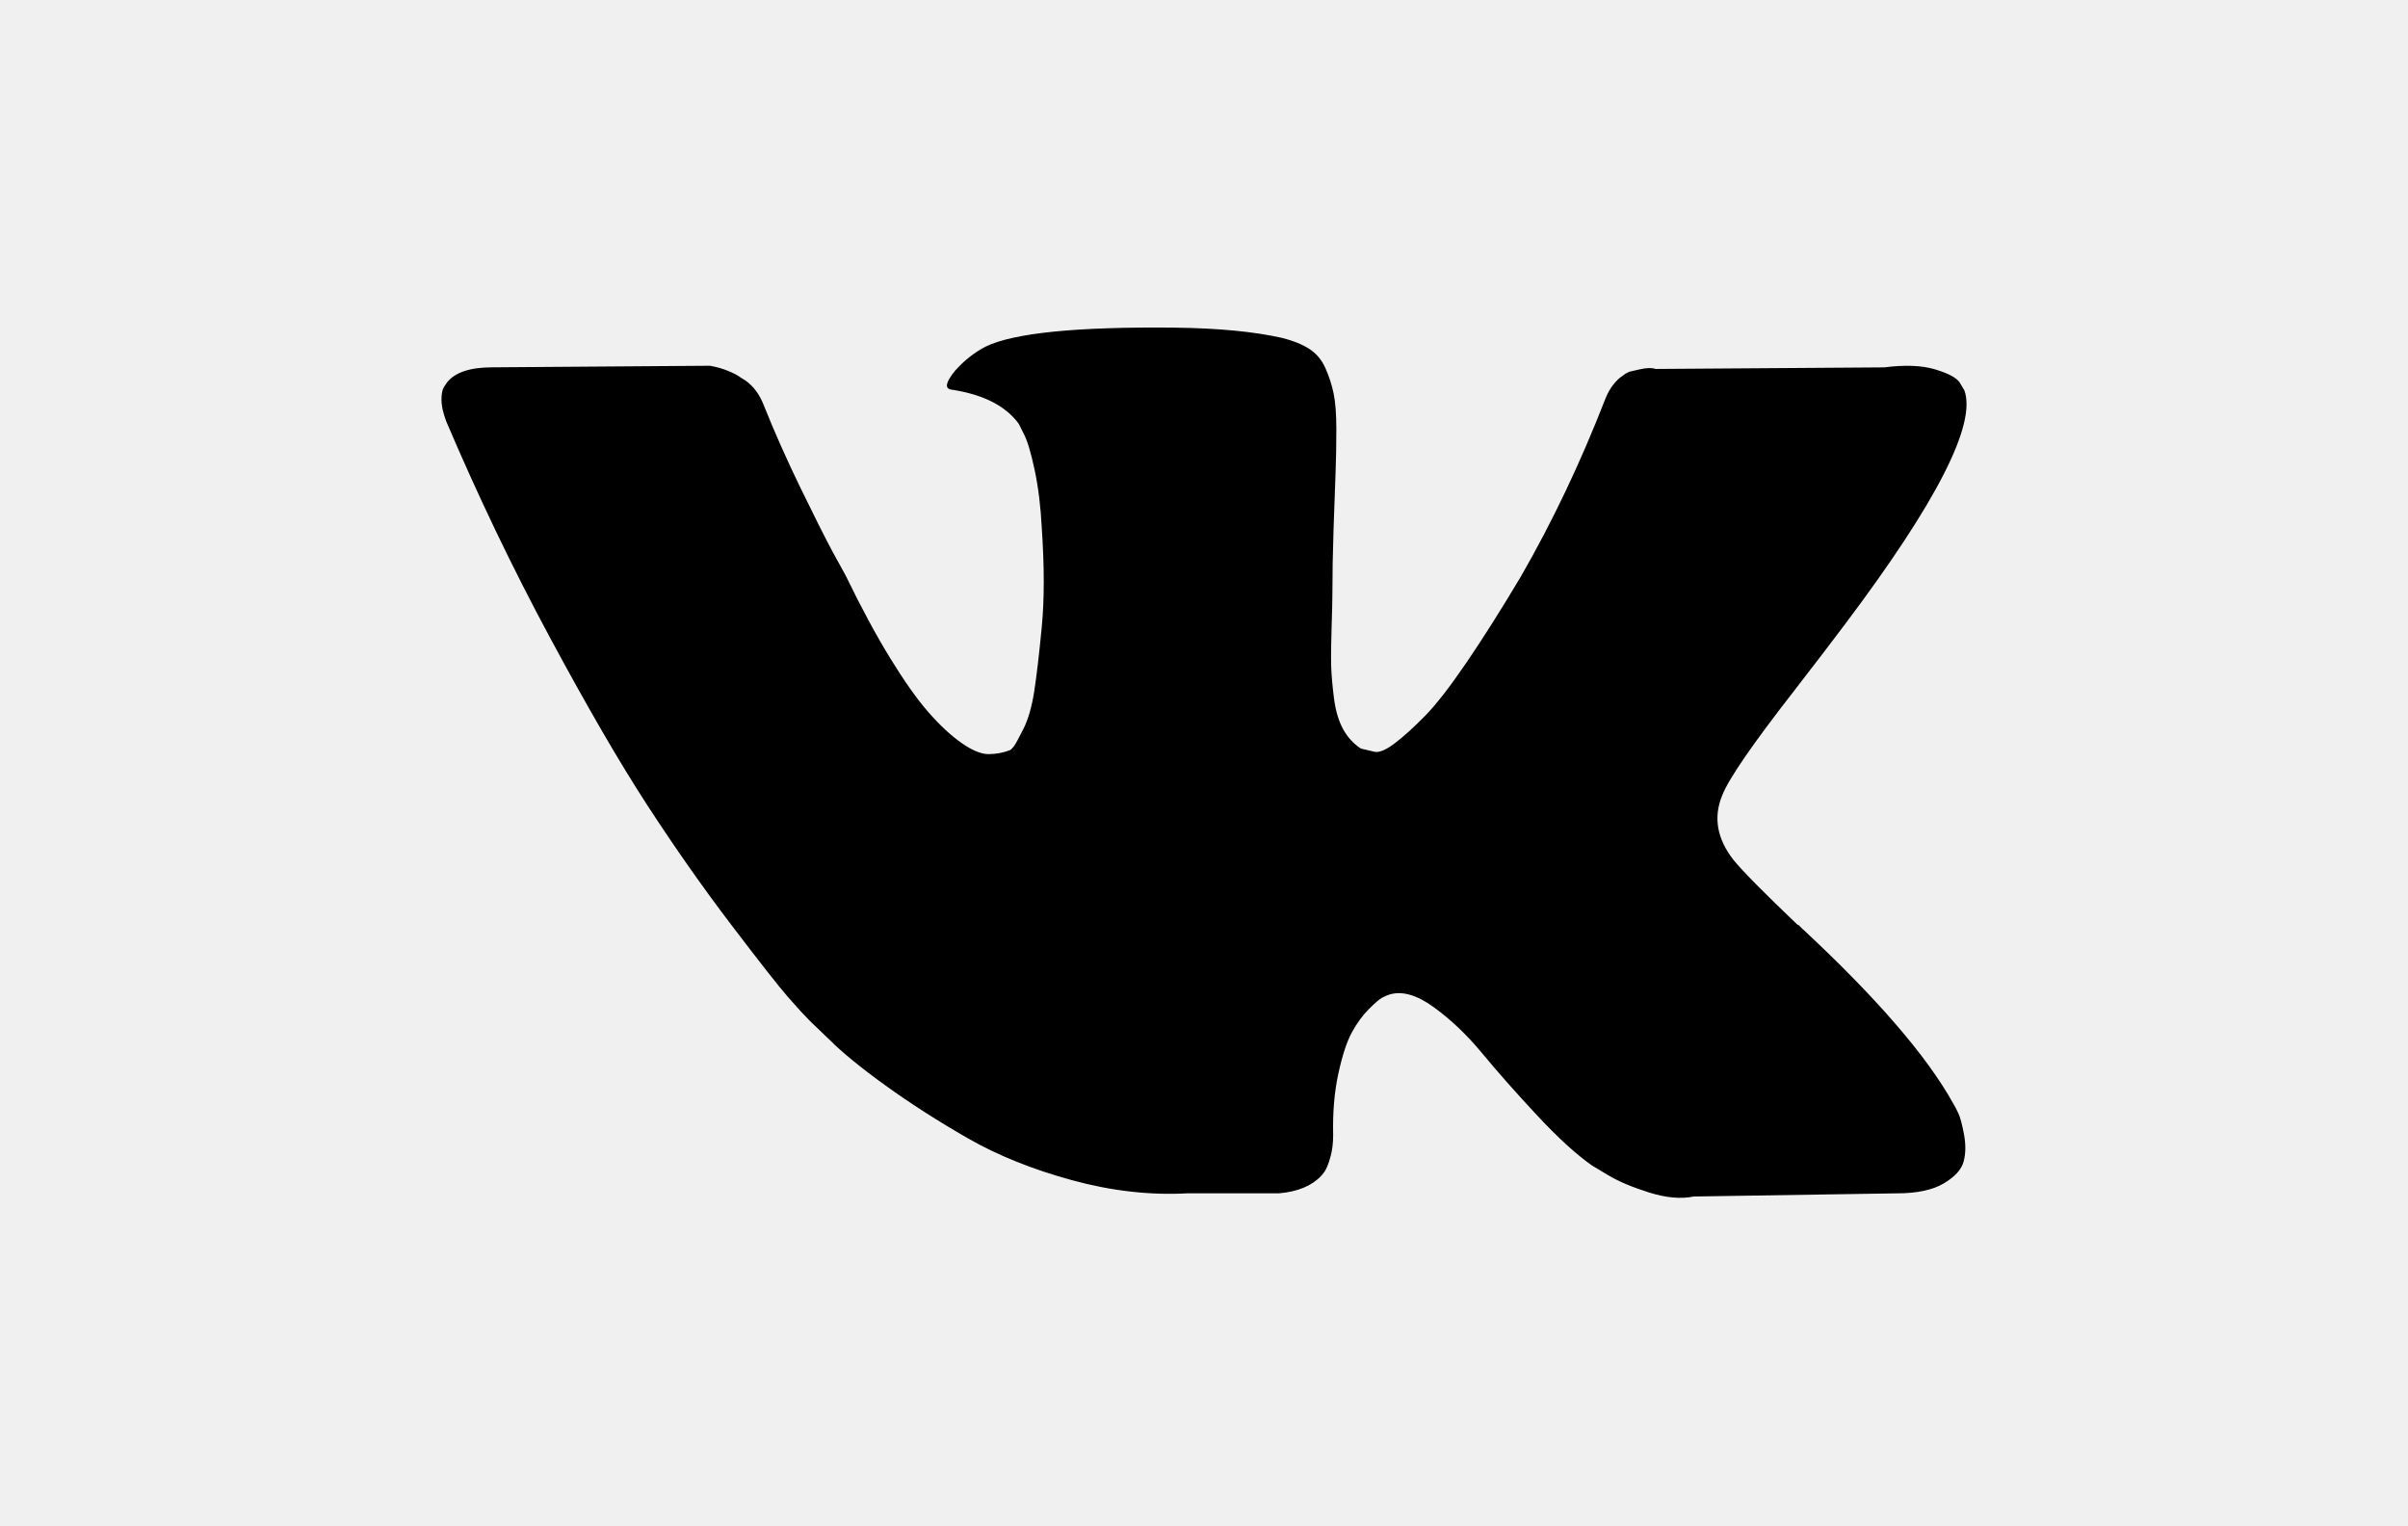
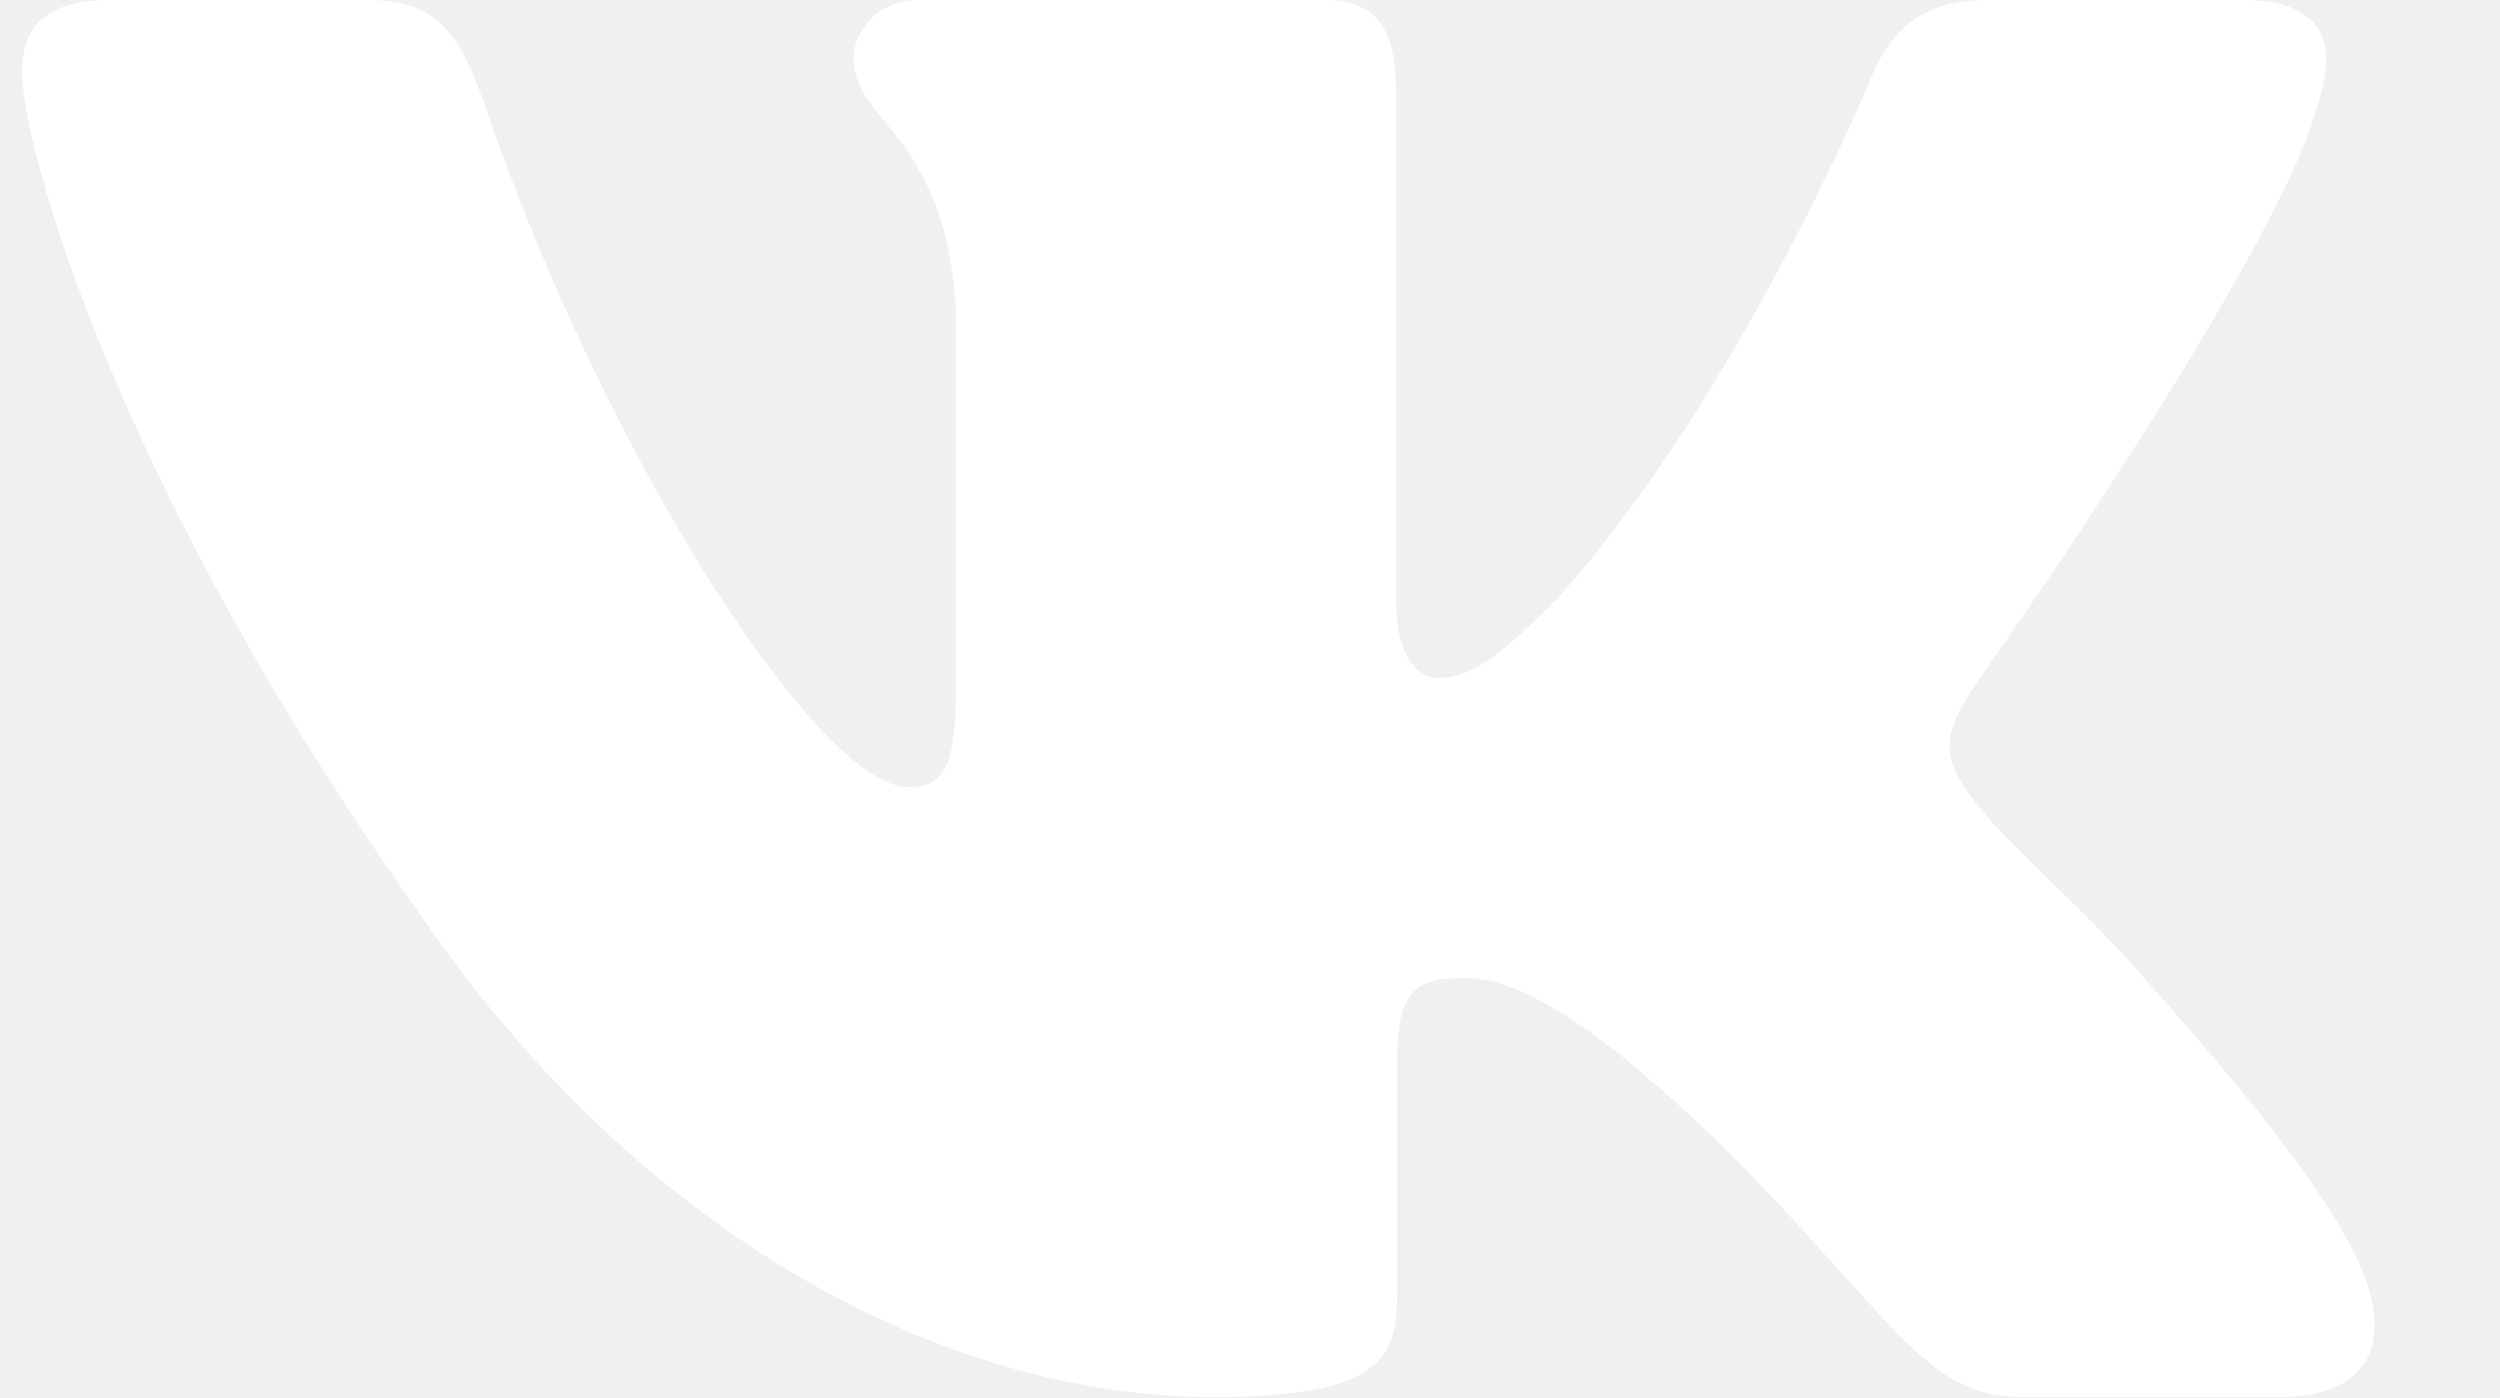
- <svg xmlns="http://www.w3.org/2000/svg" version="1.1" id="Capa_1" x="0px" y="0px" width="30px" height="19px" viewBox="0 0 548.358 548.358" style="enable-background:new 0 0 548.358 548.358;" xml:space="preserve">
-   <g>
-     <path d="M545.451,400.298c-0.664-1.431-1.283-2.618-1.858-3.569c-9.514-17.135-27.695-38.167-54.532-63.102l-0.567-0.571   l-0.284-0.28l-0.287-0.287h-0.288c-12.18-11.611-19.893-19.418-23.123-23.415c-5.91-7.614-7.234-15.321-4.004-23.13   c2.282-5.9,10.854-18.36,25.696-37.397c7.807-10.089,13.99-18.175,18.556-24.267c32.931-43.78,47.208-71.756,42.828-83.939   l-1.701-2.847c-1.143-1.714-4.093-3.282-8.846-4.712c-4.764-1.427-10.853-1.663-18.278-0.712l-82.224,0.568   c-1.332-0.472-3.234-0.428-5.712,0.144c-2.475,0.572-3.713,0.859-3.713,0.859l-1.431,0.715l-1.136,0.859   c-0.952,0.568-1.999,1.567-3.142,2.995c-1.137,1.423-2.088,3.093-2.848,4.996c-8.952,23.031-19.13,44.444-30.553,64.238   c-7.043,11.803-13.511,22.032-19.418,30.693c-5.899,8.658-10.848,15.037-14.842,19.126c-4,4.093-7.61,7.372-10.852,9.849   c-3.237,2.478-5.708,3.525-7.419,3.142c-1.715-0.383-3.33-0.763-4.859-1.143c-2.663-1.714-4.805-4.045-6.42-6.995   c-1.622-2.95-2.714-6.663-3.285-11.136c-0.568-4.476-0.904-8.326-1-11.563c-0.089-3.233-0.048-7.806,0.145-13.706   c0.198-5.903,0.287-9.897,0.287-11.991c0-7.234,0.141-15.085,0.424-23.555c0.288-8.47,0.521-15.181,0.716-20.125   c0.194-4.949,0.284-10.185,0.284-15.705s-0.336-9.849-1-12.991c-0.656-3.138-1.663-6.184-2.99-9.137   c-1.335-2.95-3.289-5.232-5.853-6.852c-2.569-1.618-5.763-2.902-9.564-3.856c-10.089-2.283-22.936-3.518-38.547-3.71   c-35.401-0.38-58.148,1.906-68.236,6.855c-3.997,2.091-7.614,4.948-10.848,8.562c-3.427,4.189-3.905,6.475-1.431,6.851   c11.422,1.711,19.508,5.804,24.267,12.275l1.715,3.429c1.334,2.474,2.666,6.854,3.999,13.134c1.331,6.28,2.19,13.227,2.568,20.837   c0.95,13.897,0.95,25.793,0,35.689c-0.953,9.9-1.853,17.607-2.712,23.127c-0.859,5.52-2.143,9.993-3.855,13.418   c-1.715,3.426-2.856,5.52-3.428,6.28c-0.571,0.76-1.047,1.239-1.425,1.427c-2.474,0.948-5.047,1.431-7.71,1.431   c-2.667,0-5.901-1.334-9.707-4c-3.805-2.666-7.754-6.328-11.847-10.992c-4.093-4.665-8.709-11.184-13.85-19.558   c-5.137-8.374-10.467-18.271-15.987-29.691l-4.567-8.282c-2.855-5.328-6.755-13.086-11.704-23.267   c-4.952-10.185-9.329-20.037-13.134-29.554c-1.521-3.997-3.806-7.04-6.851-9.134l-1.429-0.859c-0.95-0.76-2.475-1.567-4.567-2.427   c-2.095-0.859-4.281-1.475-6.567-1.854l-78.229,0.568c-7.994,0-13.418,1.811-16.274,5.428l-1.143,1.711   C0.288,140.146,0,141.668,0,143.763c0,2.094,0.571,4.664,1.714,7.707c11.42,26.84,23.839,52.725,37.257,77.659   c13.418,24.934,25.078,45.019,34.973,60.237c9.897,15.229,19.985,29.602,30.264,43.112c10.279,13.515,17.083,22.176,20.412,25.981   c3.333,3.812,5.951,6.662,7.854,8.565l7.139,6.851c4.568,4.569,11.276,10.041,20.127,16.416   c8.853,6.379,18.654,12.659,29.408,18.85c10.756,6.181,23.269,11.225,37.546,15.126c14.275,3.905,28.169,5.472,41.684,4.716h32.834   c6.659-0.575,11.704-2.669,15.133-6.283l1.136-1.431c0.764-1.136,1.479-2.901,2.139-5.276c0.668-2.379,1-5,1-7.851   c-0.195-8.183,0.428-15.558,1.852-22.124c1.423-6.564,3.045-11.513,4.859-14.846c1.813-3.33,3.859-6.14,6.136-8.418   c2.282-2.283,3.908-3.666,4.862-4.142c0.948-0.479,1.705-0.804,2.276-0.999c4.568-1.522,9.944-0.048,16.136,4.429   c6.187,4.473,11.99,9.996,17.418,16.56c5.425,6.57,11.943,13.941,19.555,22.124c7.617,8.186,14.277,14.271,19.985,18.274   l5.708,3.426c3.812,2.286,8.761,4.38,14.853,6.283c6.081,1.902,11.409,2.378,15.984,1.427l73.087-1.14   c7.229,0,12.854-1.197,16.844-3.572c3.998-2.379,6.373-5,7.139-7.851c0.764-2.854,0.805-6.092,0.145-9.712   C546.782,404.25,546.115,401.725,545.451,400.298z" />
-   </g>
-   <g>
- </g>
-   <g>
- </g>
-   <g>
- </g>
-   <g>
- </g>
-   <g>
- </g>
-   <g>
- </g>
-   <g>
- </g>
-   <g>
- </g>
-   <g>
- </g>
-   <g>
- </g>
-   <g>
- </g>
-   <g>
- </g>
-   <g>
- </g>
-   <g>
- </g>
-   <g>
- </g>
+ <svg xmlns="http://www.w3.org/2000/svg" width="34" height="19" viewBox="0 0 34 19">
+   <path fill="#FFF" fill-rule="evenodd" d="M31.558,1.287 C31.781,0.545 31.558,0 30.5,0 L27,0 C26.11,0 25.7,0.471 25.477,0.99 C25.477,0.99 23.697,5.328 21.176,8.146 C20.36,8.962 19.989,9.222 19.545,9.222 C19.322,9.222 18.988,8.962 18.988,8.22 L18.988,1.287 C18.988,0.397 18.742,0 18,0 L12.5,0 C11.944,0 11.609,0.413 11.609,0.804 C11.609,1.648 12.87,1.843 13,4.216 L13,9.37 C13,10.5 12.796,10.705 12.351,10.705 C11.164,10.705 8.278,6.347 6.567,1.361 C6.231,0.391 5.895,0 5,0 L1.5,0 C0.5,0 0.3,0.471 0.3,0.99 C0.3,1.917 1.487,6.515 5.825,12.596 C8.717,16.749 12.792,19 16.5,19 C18.725,19 19,18.5 19,17.639 L19,14.5 C19,13.5 19.211,13.3 19.915,13.3 C20.434,13.3 21.324,13.56 23.401,15.562 C25.774,17.935 26.165,19 27.5,19 L31,19 C32,19 32.5,18.5 32.212,17.513 C31.896,16.53 30.763,15.103 29.26,13.412 C28.444,12.448 27.22,11.409 26.849,10.89 C26.33,10.223 26.479,9.926 26.849,9.333 C26.849,9.333 31.114,3.326 31.558,1.287 Z" />
</svg>
